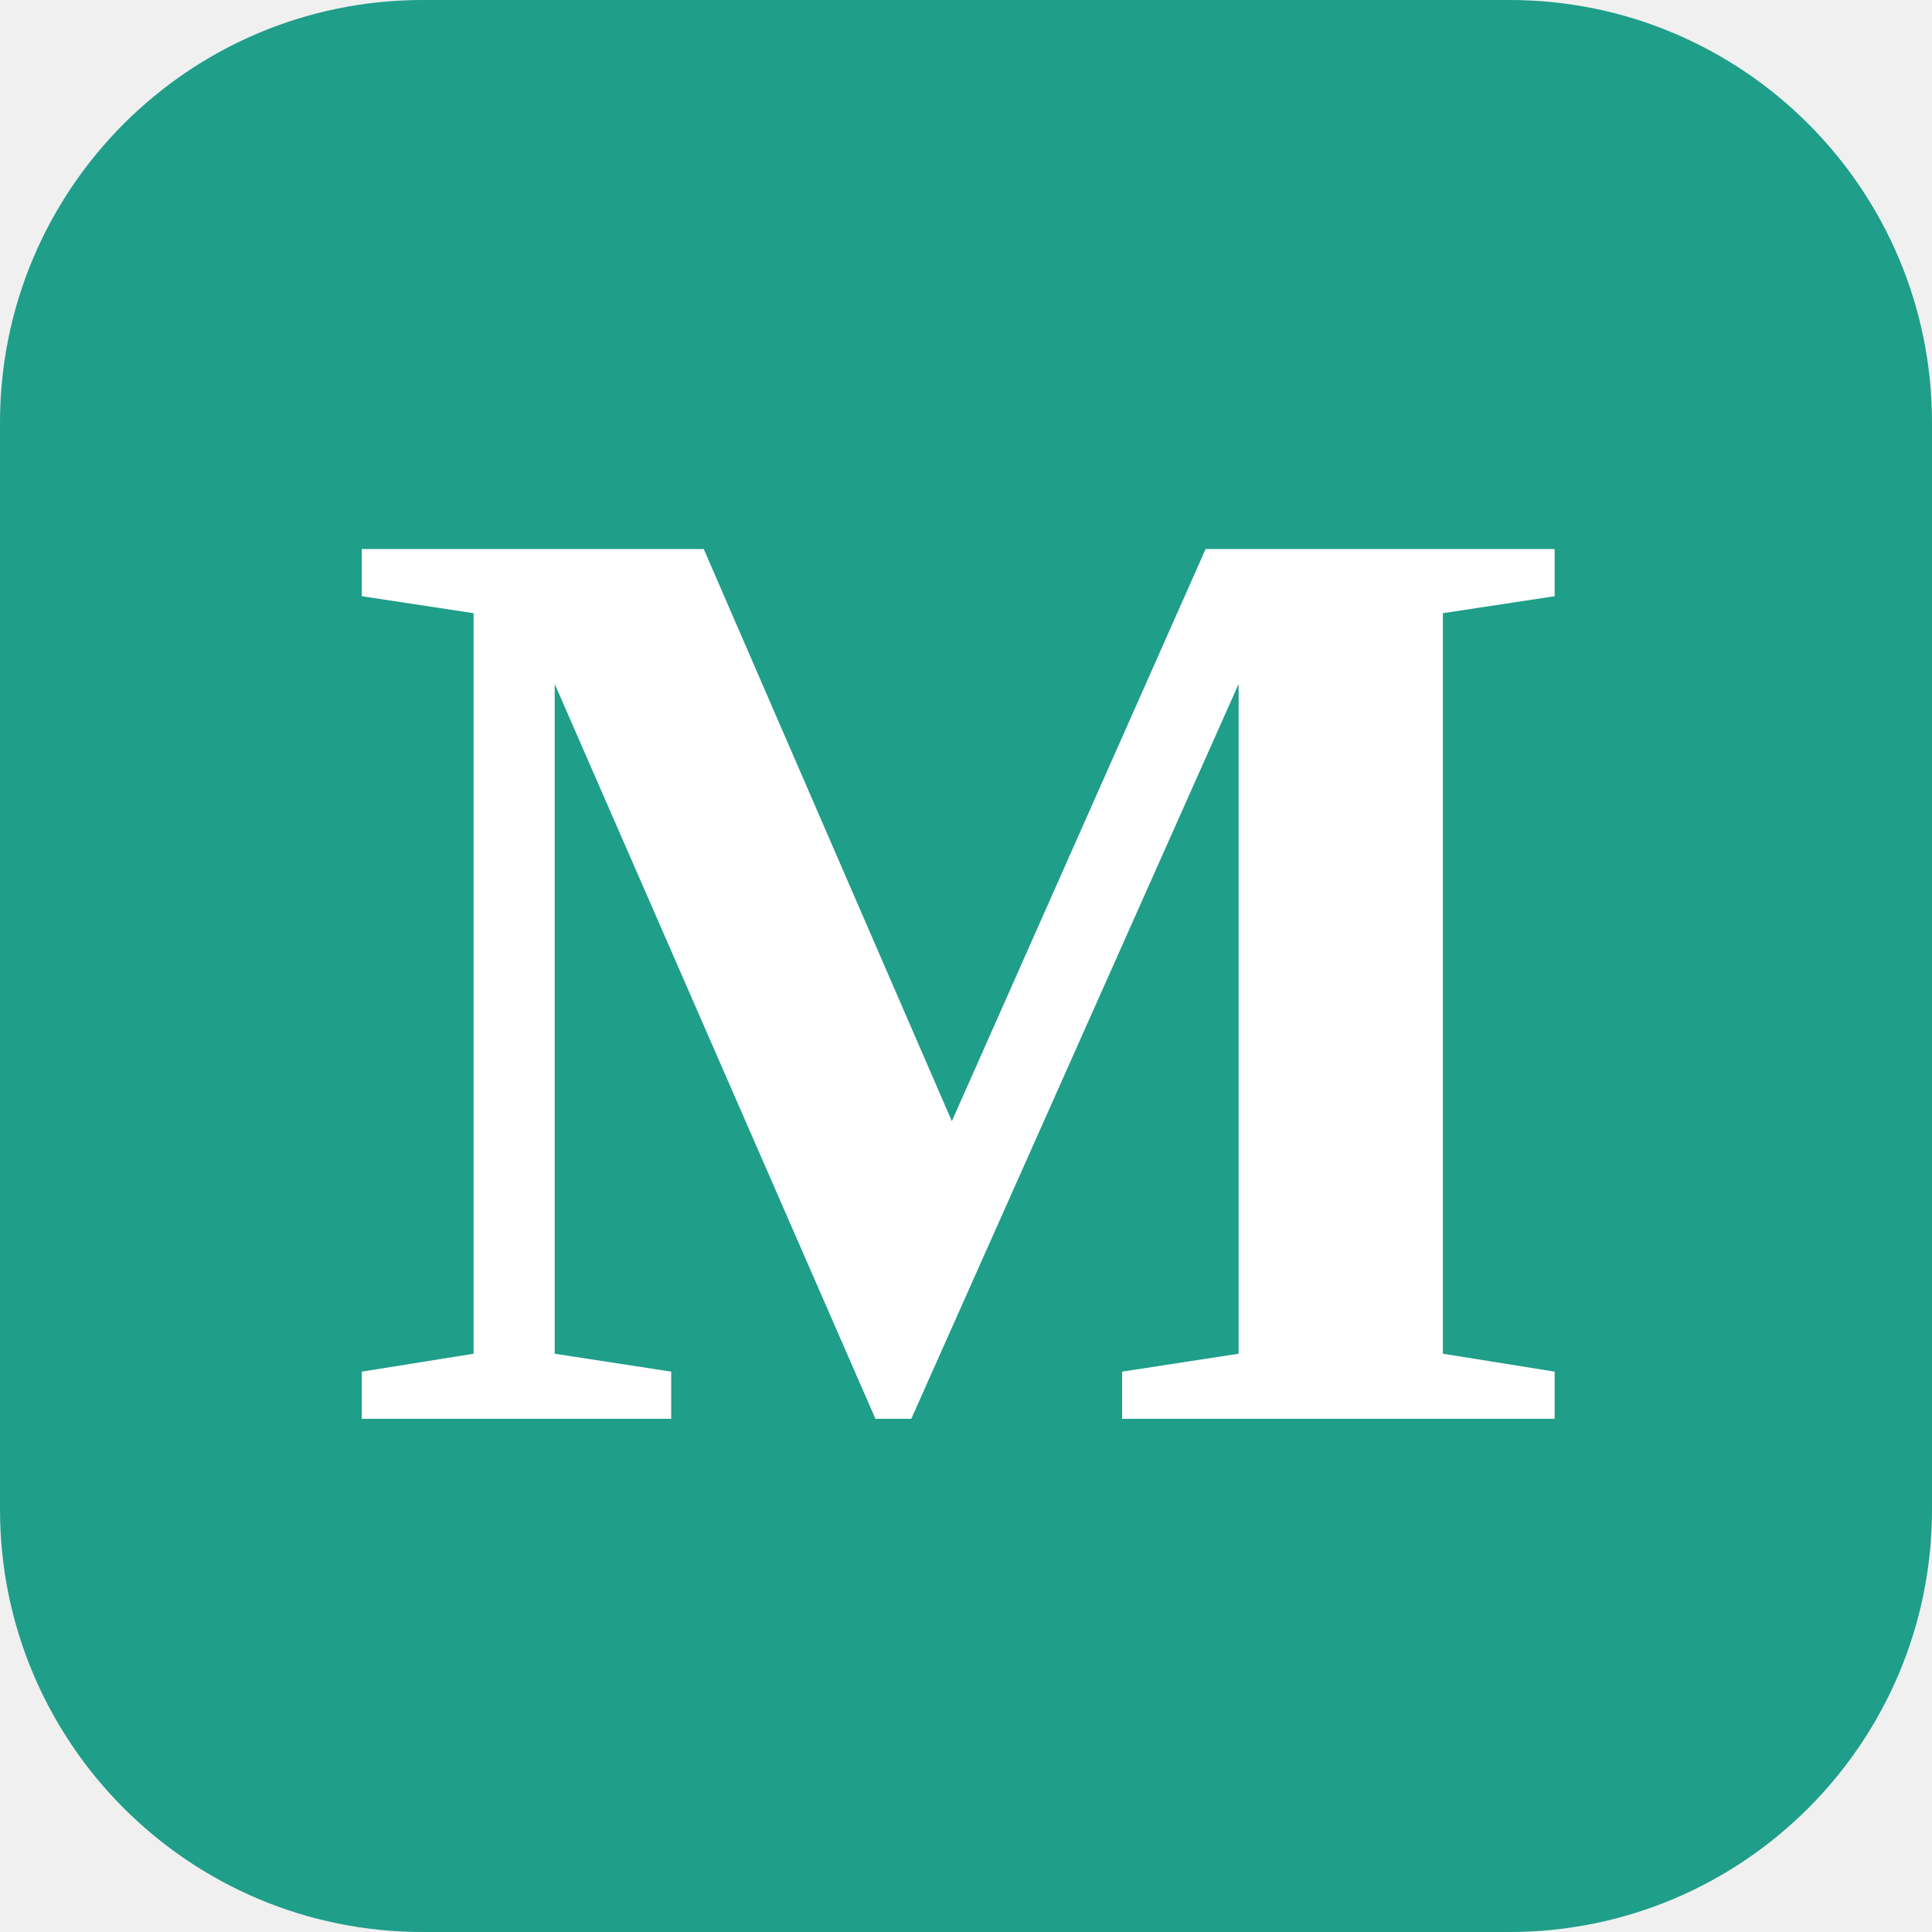
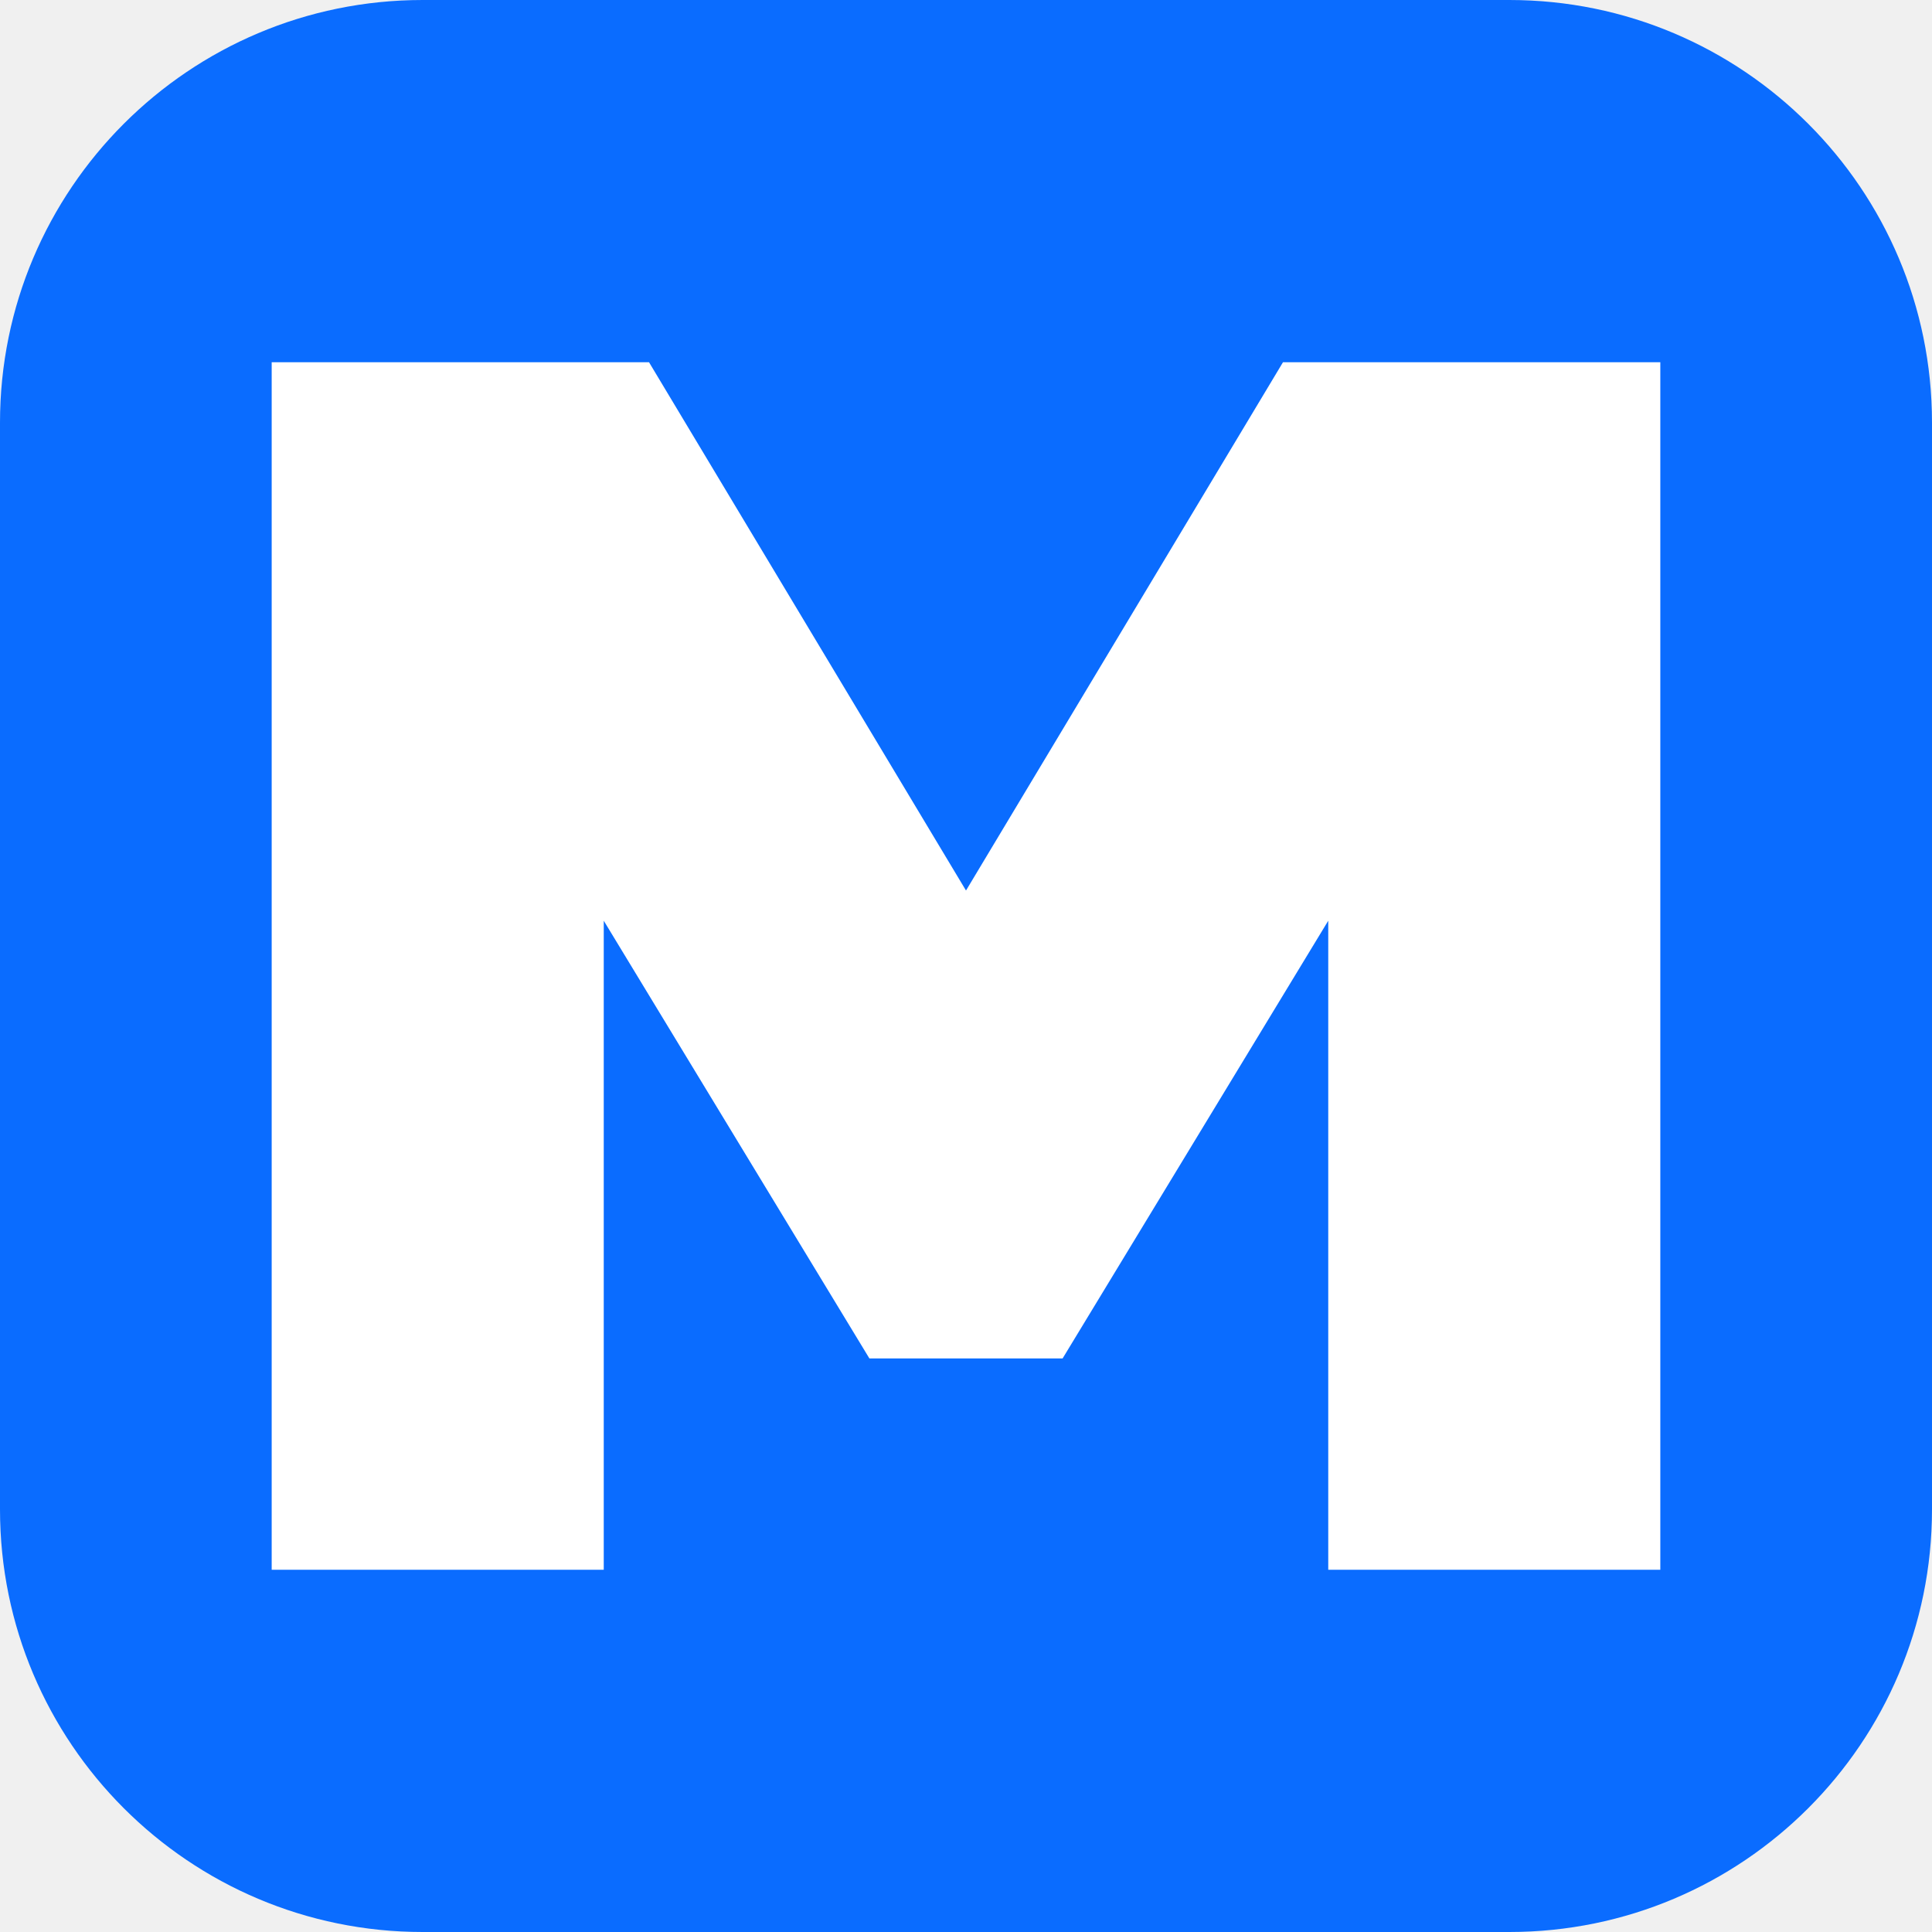
- <svg xmlns="http://www.w3.org/2000/svg" viewBox="0 0 64 64" role="img" aria-label="Memory Lab">
-   <rect width="64" height="64" rx="14" fill="#1f9e8a" />
-   <text x="32" y="47" font-family="Georgia,'Times New Roman',serif" font-size="44" font-weight="900" fill="#ffffff" text-anchor="middle">M</text>
+ <svg xmlns="http://www.w3.org/2000/svg" viewBox="0 0 64 64" role="img" aria-label="Memory Lab Daily">
+   <rect width="64" height="64" rx="14" fill="#0a6cff" />
+   <path d="M9 52V12h12.5L32 29.5 42.5 12H55v40h-11V30.5L35.2 45h-6.4L20 30.5V52z" fill="#fff" />
</svg>
